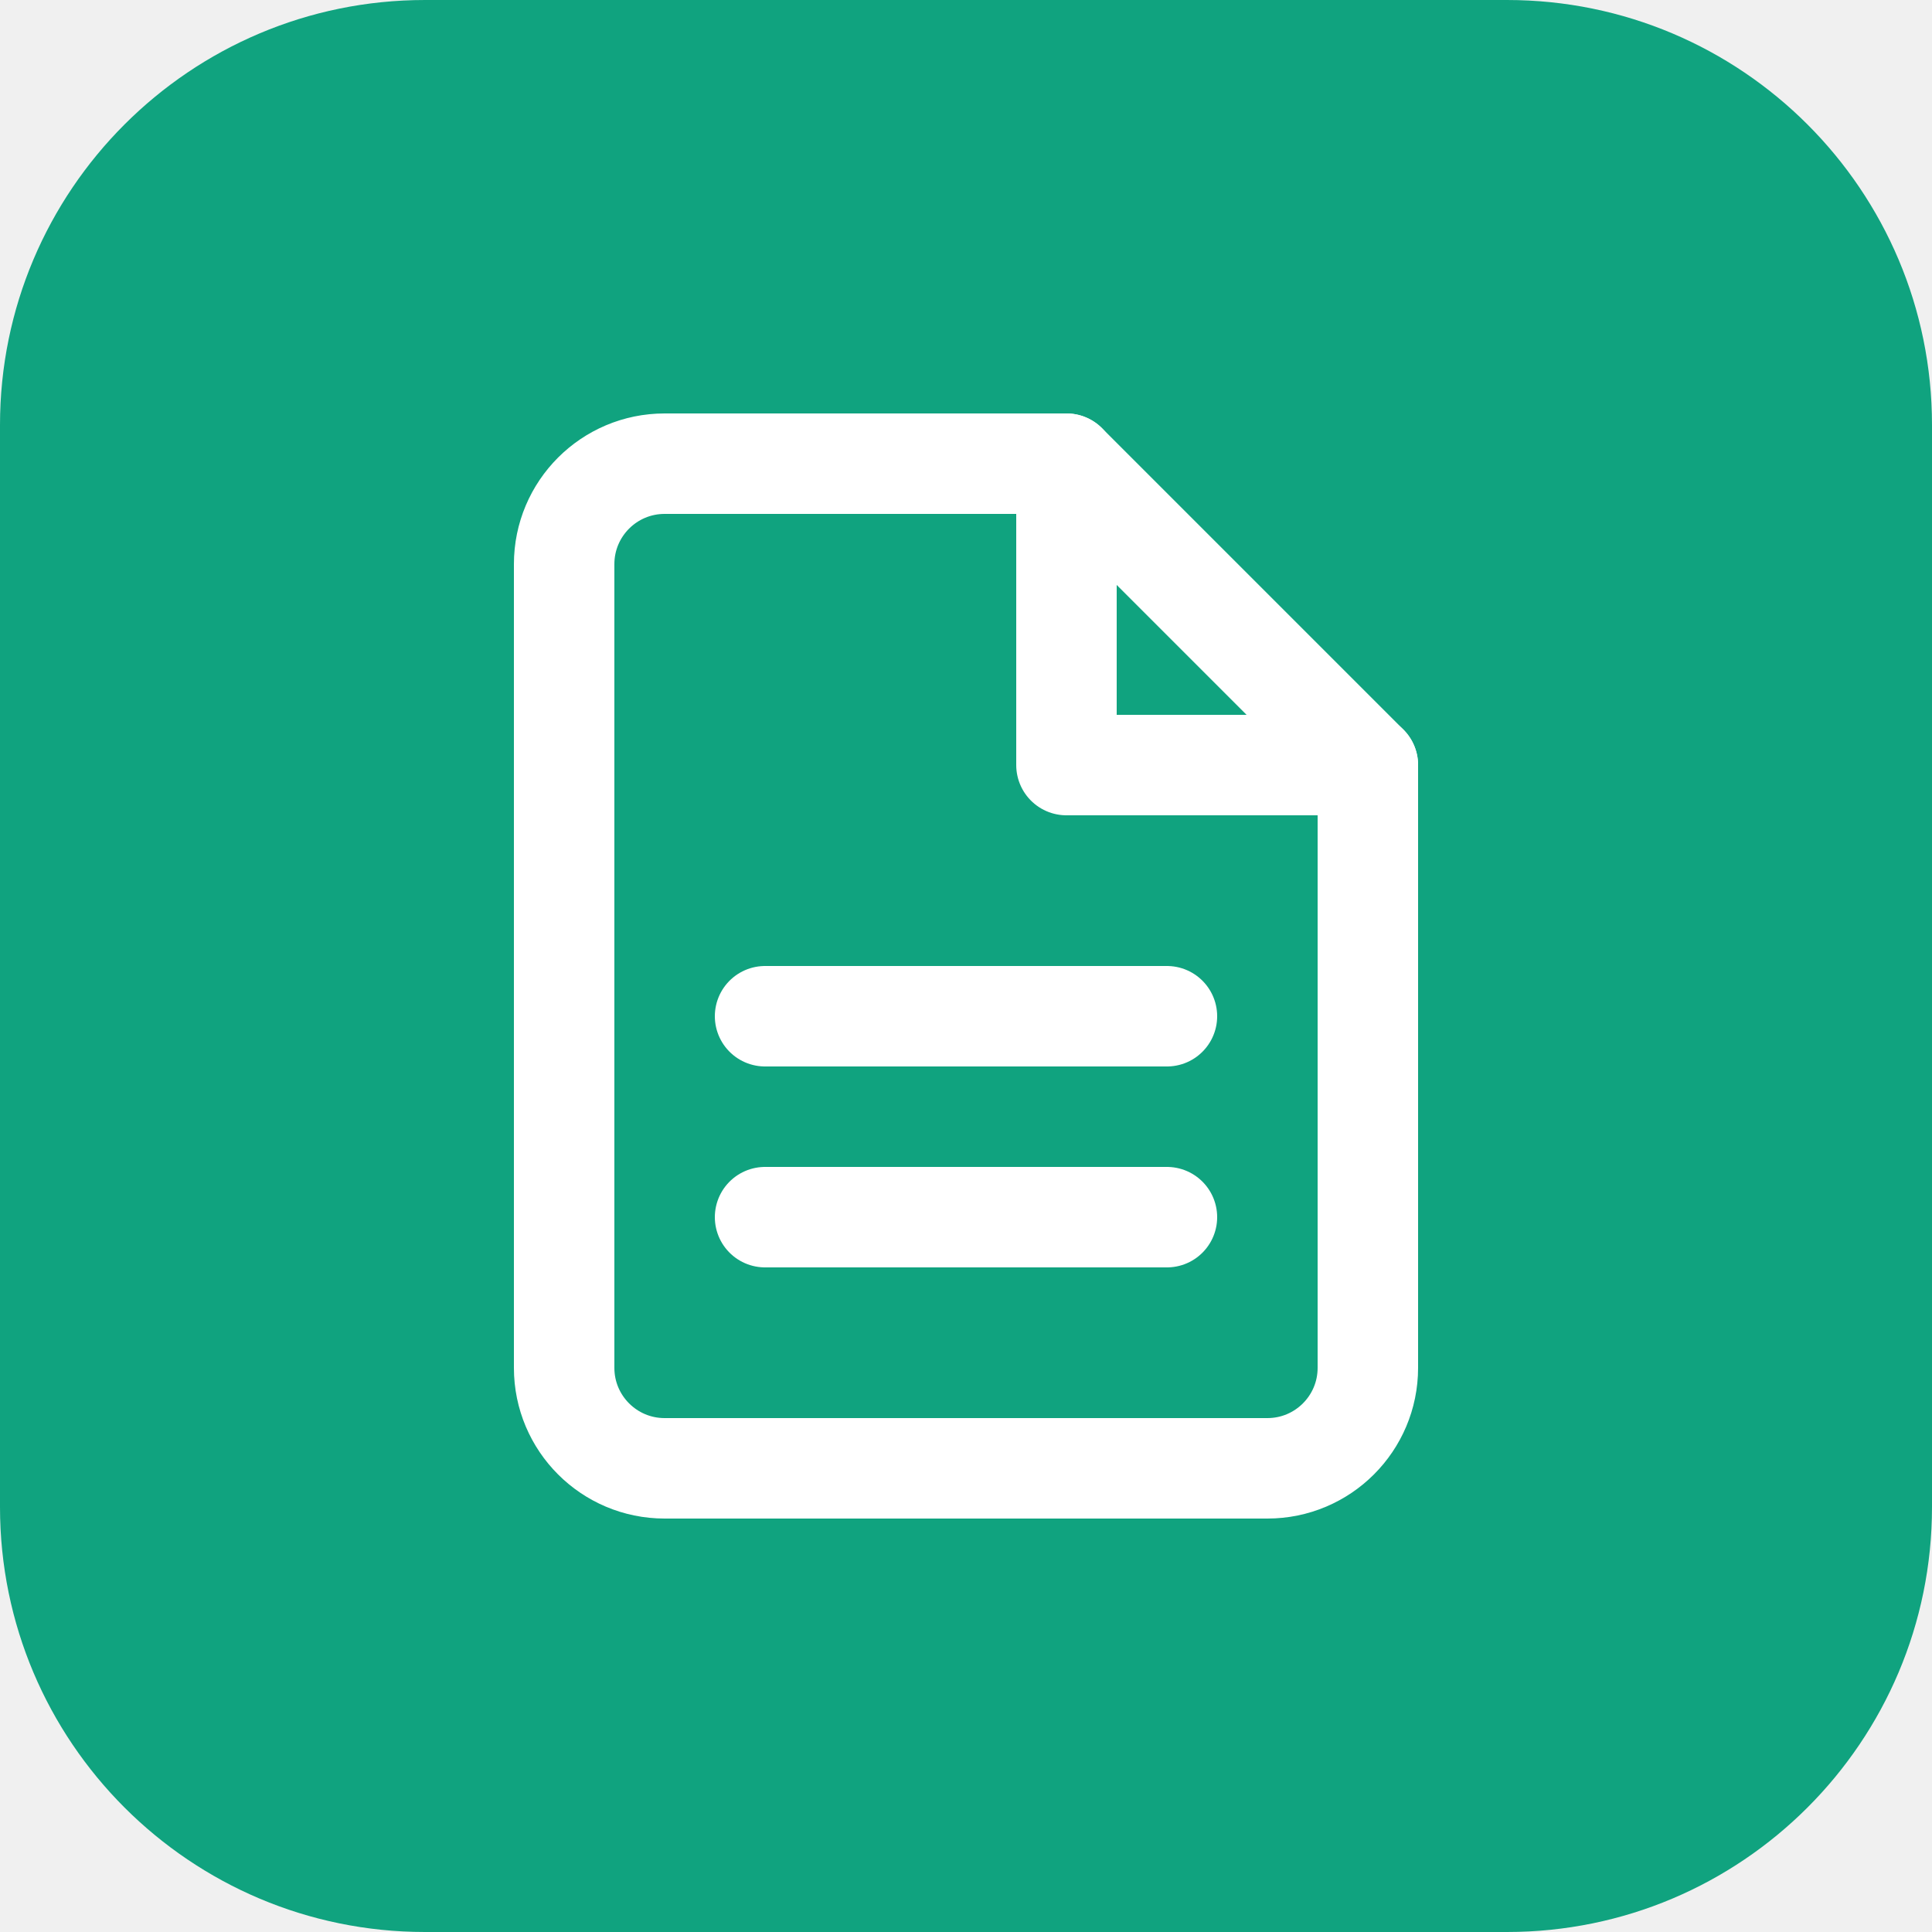
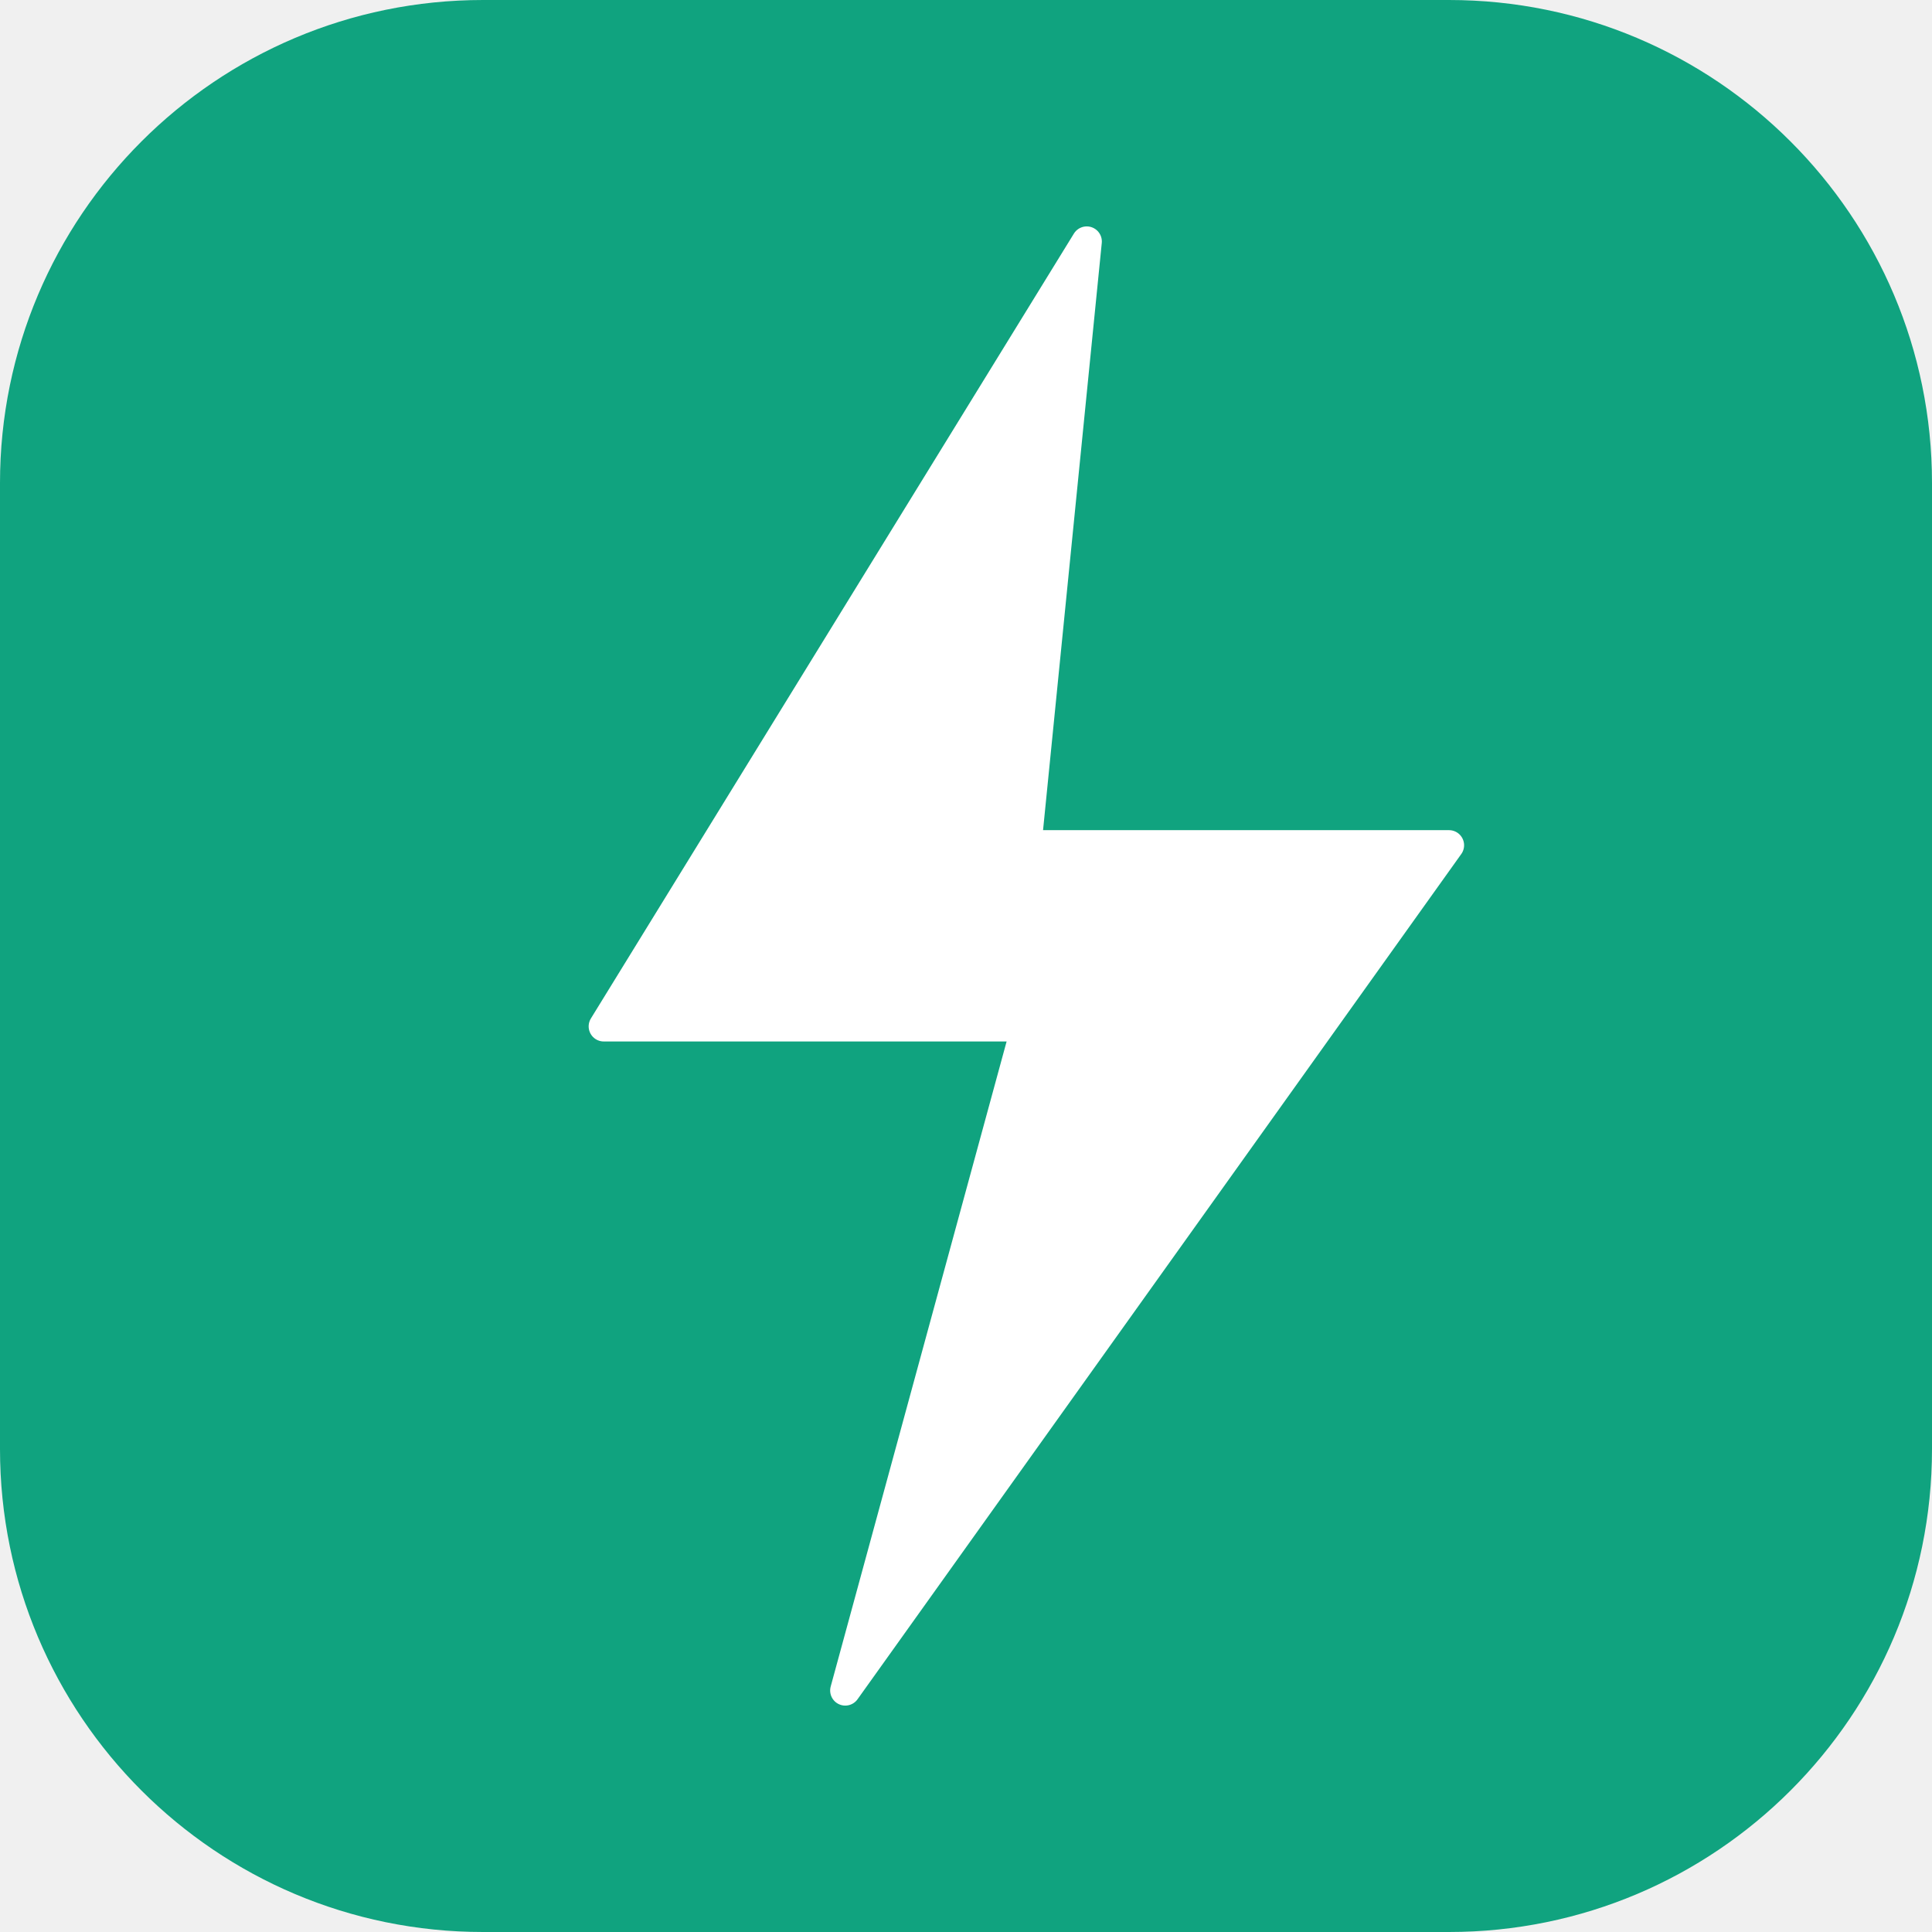
- <svg xmlns="http://www.w3.org/2000/svg" viewBox="0 0 100 100" width="100" height="100">
-   <rect width="100" height="100" rx="22" ry="22" fill="#10a37f" />
-   <g transform="translate(50, 50) scale(2.6) translate(-12, -12)" fill="none" stroke="#ffffff" stroke-width="2" stroke-linecap="round" stroke-linejoin="round">
-     <path d="M14 2H6a2 2 0 0 0-2 2v16a2 2 0 0 0 2 2h12a2 2 0 0 0 2-2V8z" />
-     <polyline points="14 2 14 8 20 8" />
-     <line x1="16" y1="13" x2="8" y2="13" />
-     <line x1="16" y1="17" x2="8" y2="17" />
-   </g>
+ <svg xmlns="http://www.w3.org/2000/svg" viewBox="0 0 32 32">
+   <rect width="32" height="32" rx="8" fill="#10a37f" />
+   <path d="M18 4L10 17h7l-3 11 10-14h-7z" fill="#ffffff" stroke="#ffffff" stroke-width="0.5" stroke-linejoin="round" />
</svg>
